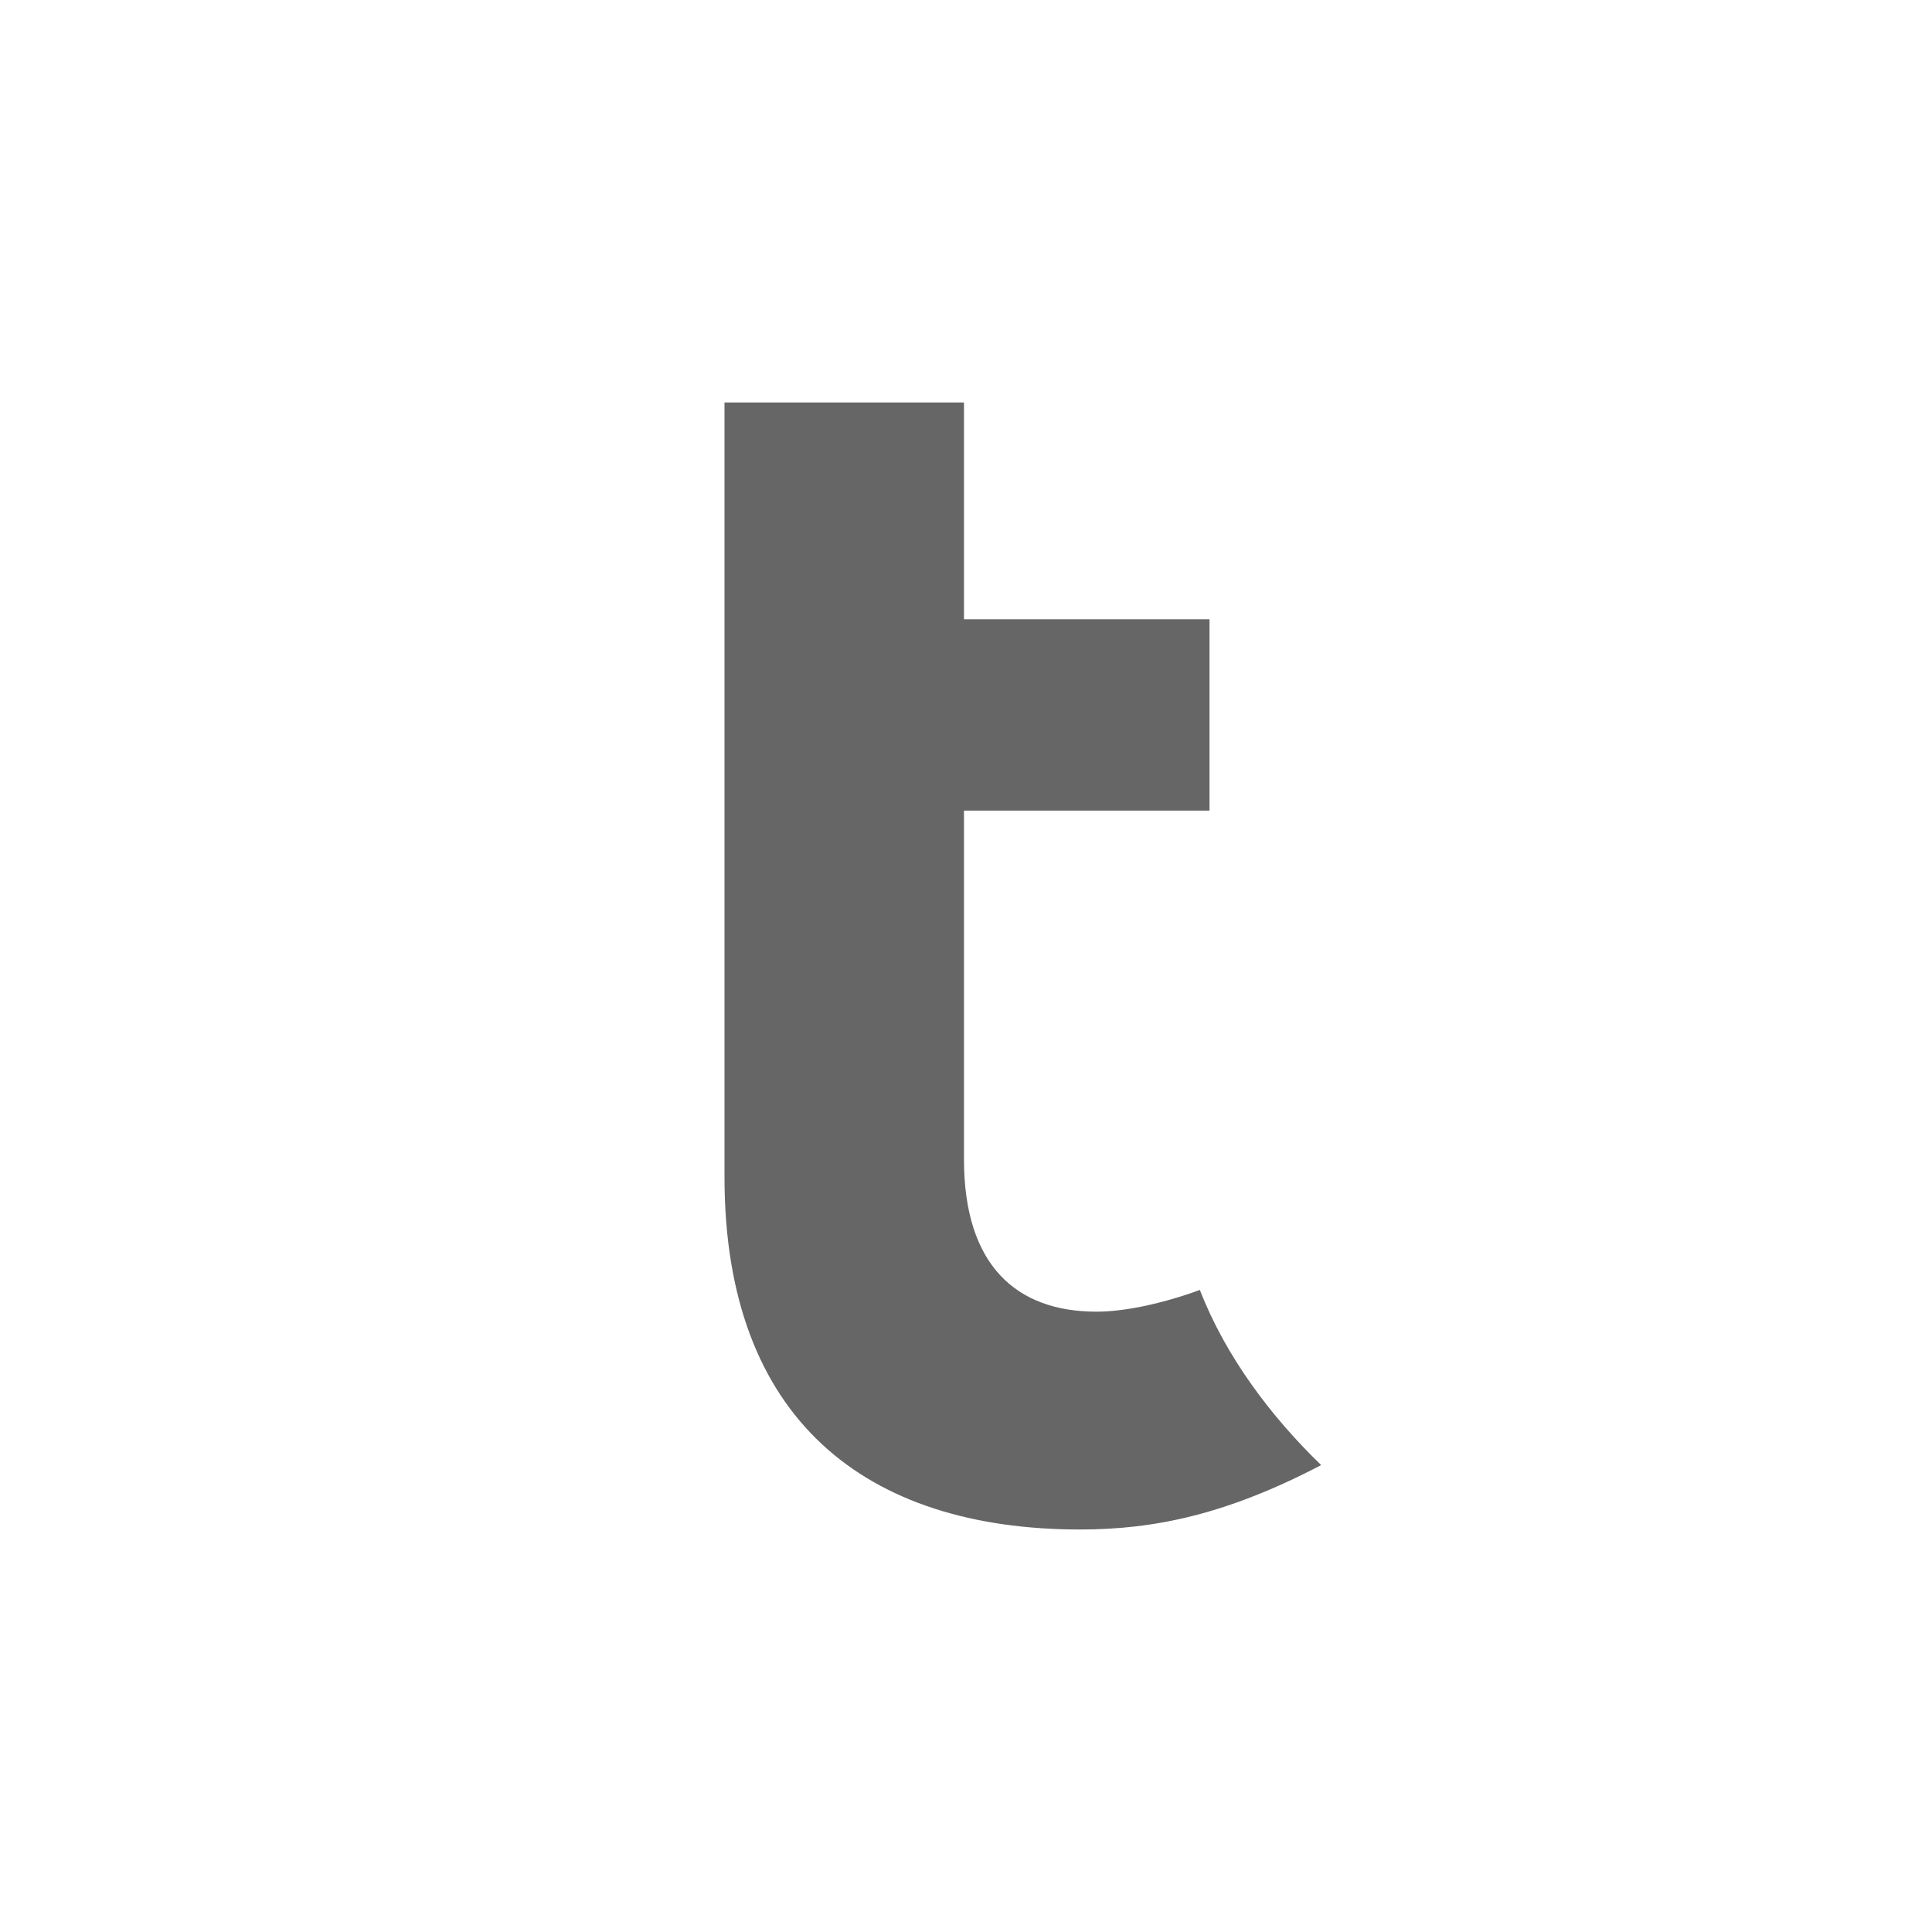
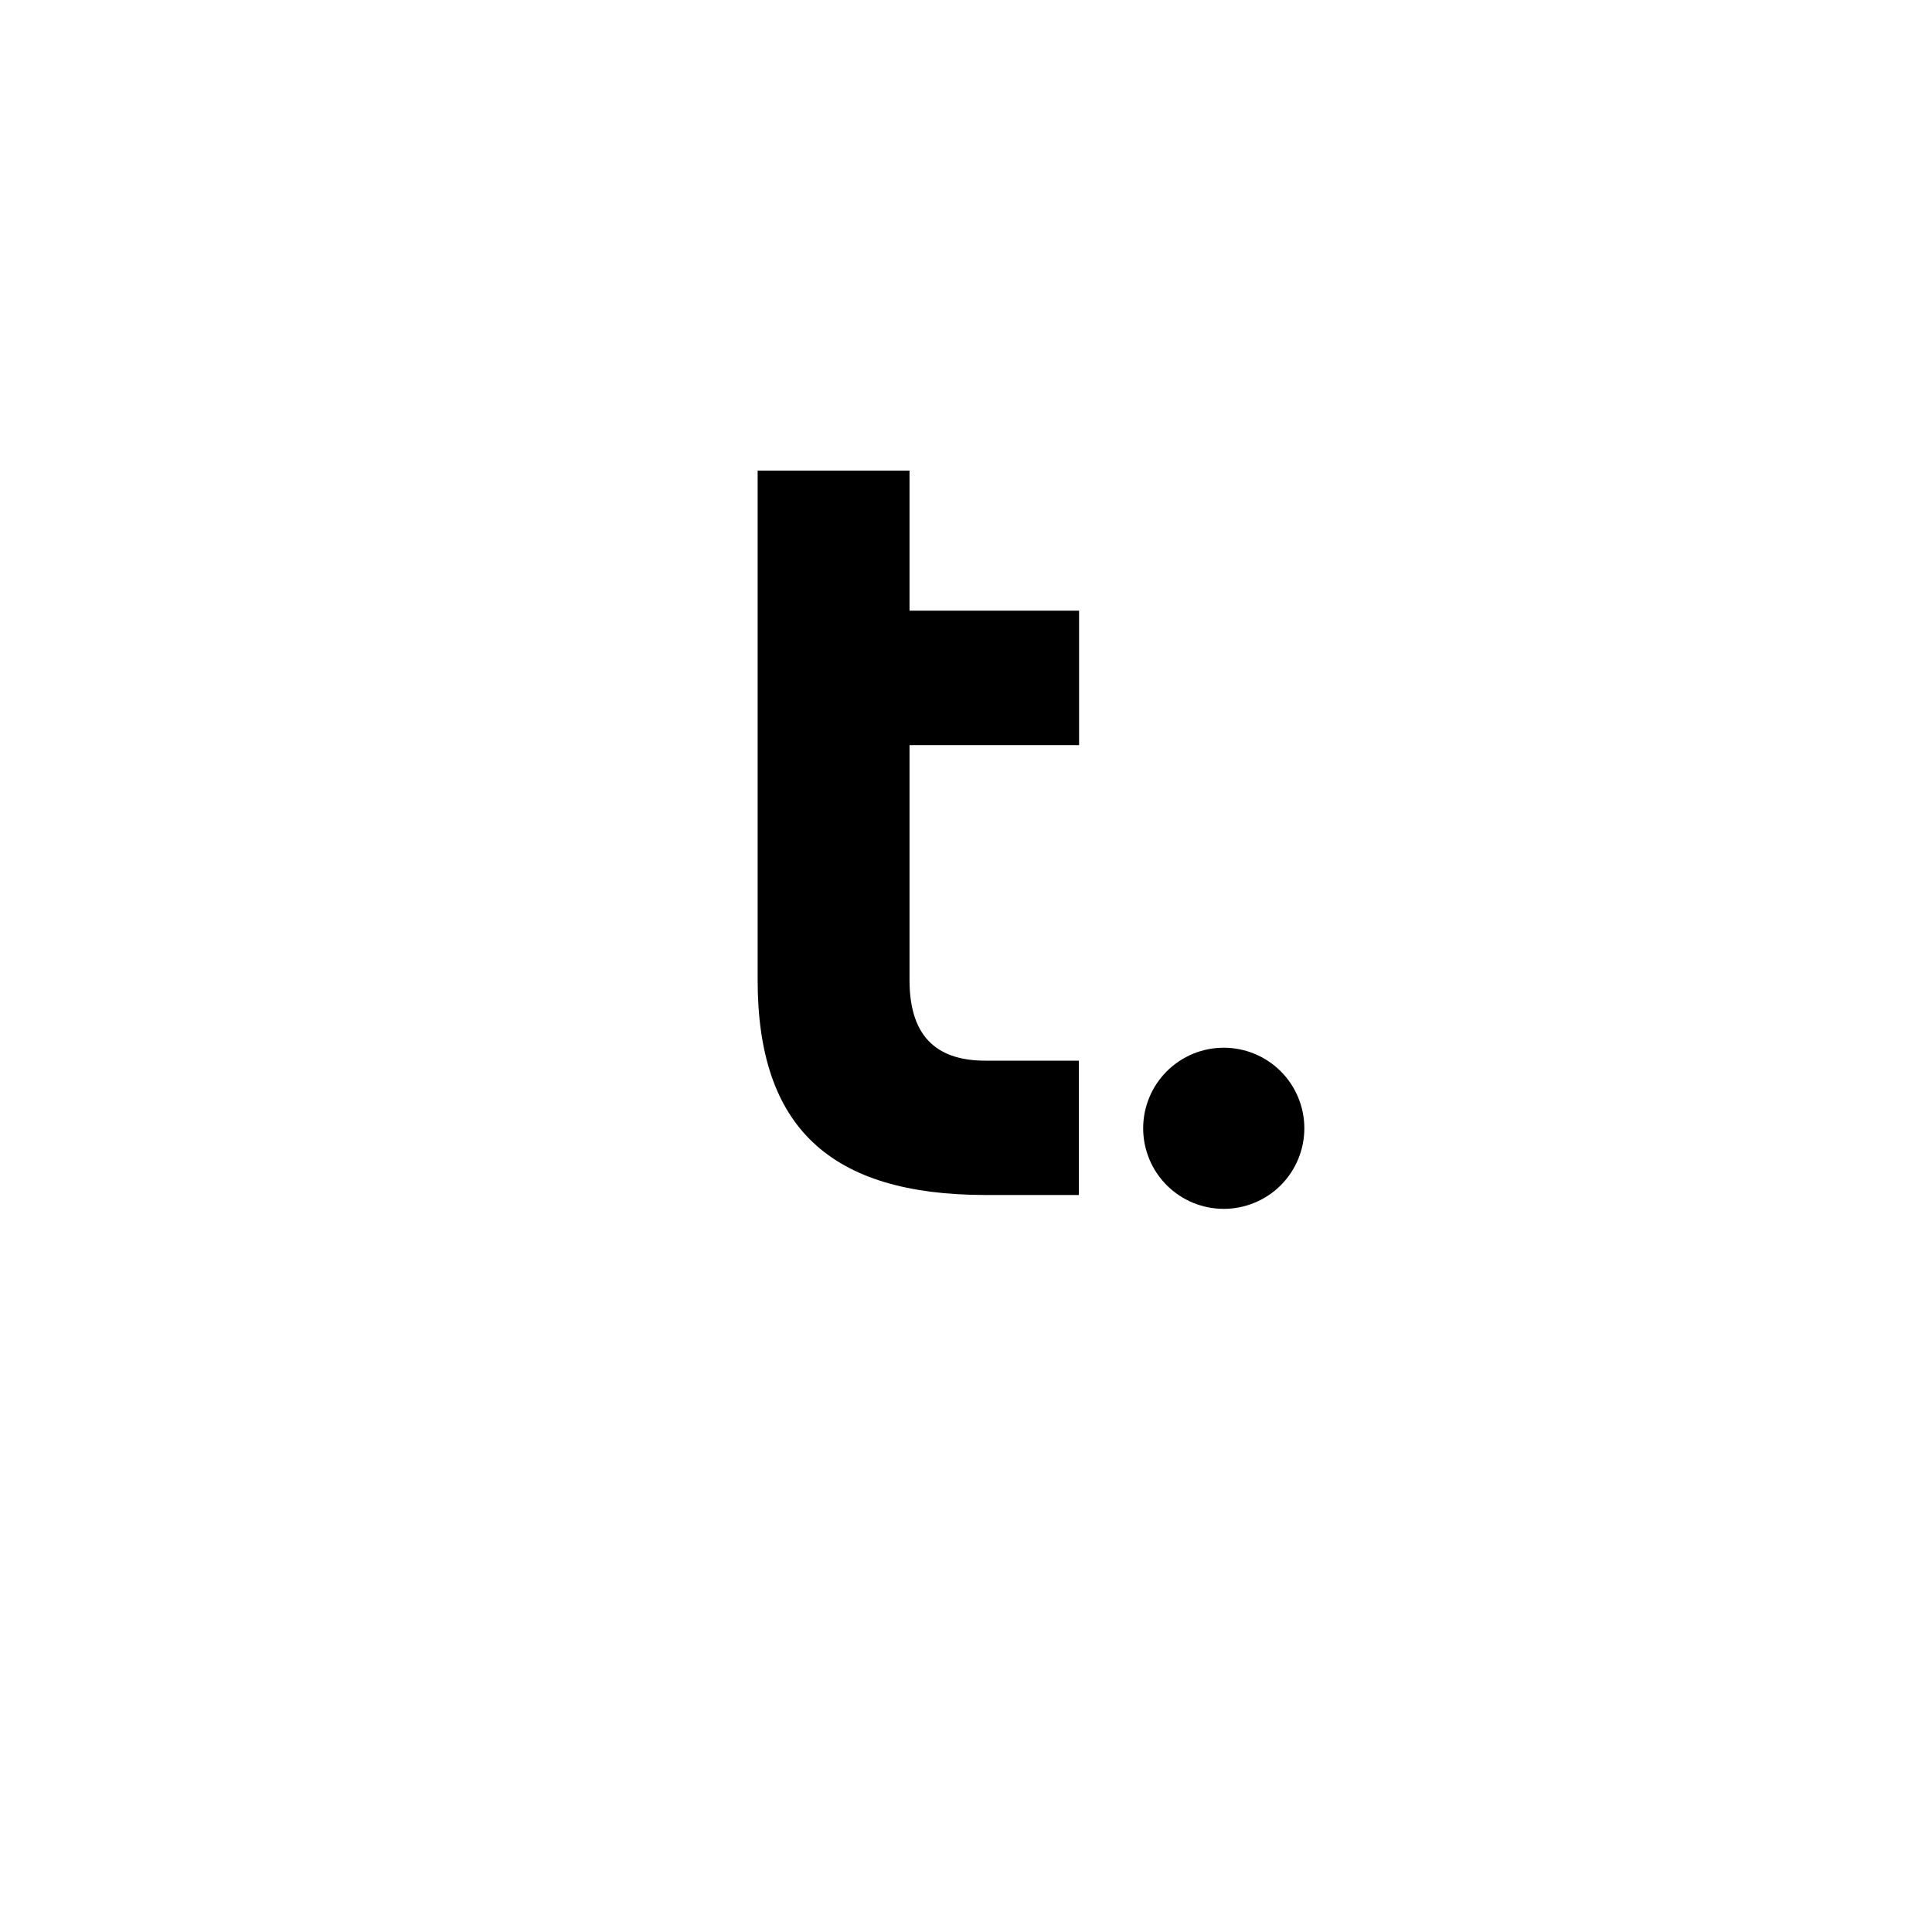
- <svg xmlns="http://www.w3.org/2000/svg" width="24" height="24" fill="none">
-   <path d="M11.975 5H9v9.622C9 17.636 10.758 19 13.418 19c.94 0 1.836-.195 2.994-.8-.617-.597-1.183-1.341-1.507-2.176-.452.166-.927.27-1.284.27-.992 0-1.646-.572-1.646-1.892V10.07h3.05V7.693h-3.05V5Z" fill="#000" fill-opacity=".6" />
+ <svg xmlns="http://www.w3.org/2000/svg" width="64" height="64" viewBox="0 0 64 64">
+   <path d="M25.098 32.467V15.588H30.129V20.229H35.746V24.683H30.129V32.467C30.129 34.479 31.174 35.136 32.645 35.136H35.739V39.586H32.645C27.491 39.581 25.098 37.337 25.098 32.467Z" />
+   <path d="M37.869 37.376C37.869 36.668 38.15 35.989 38.651 35.488C39.151 34.988 39.83 34.707 40.538 34.707C41.246 34.707 41.925 34.988 42.426 35.488C42.926 35.989 43.208 36.668 43.208 37.376C43.208 38.084 42.926 38.763 42.426 39.264C41.925 39.764 41.246 40.045 40.538 40.045C39.83 40.045 39.151 39.764 38.651 39.264C38.15 38.763 37.869 38.084 37.869 37.376Z" />
</svg>
